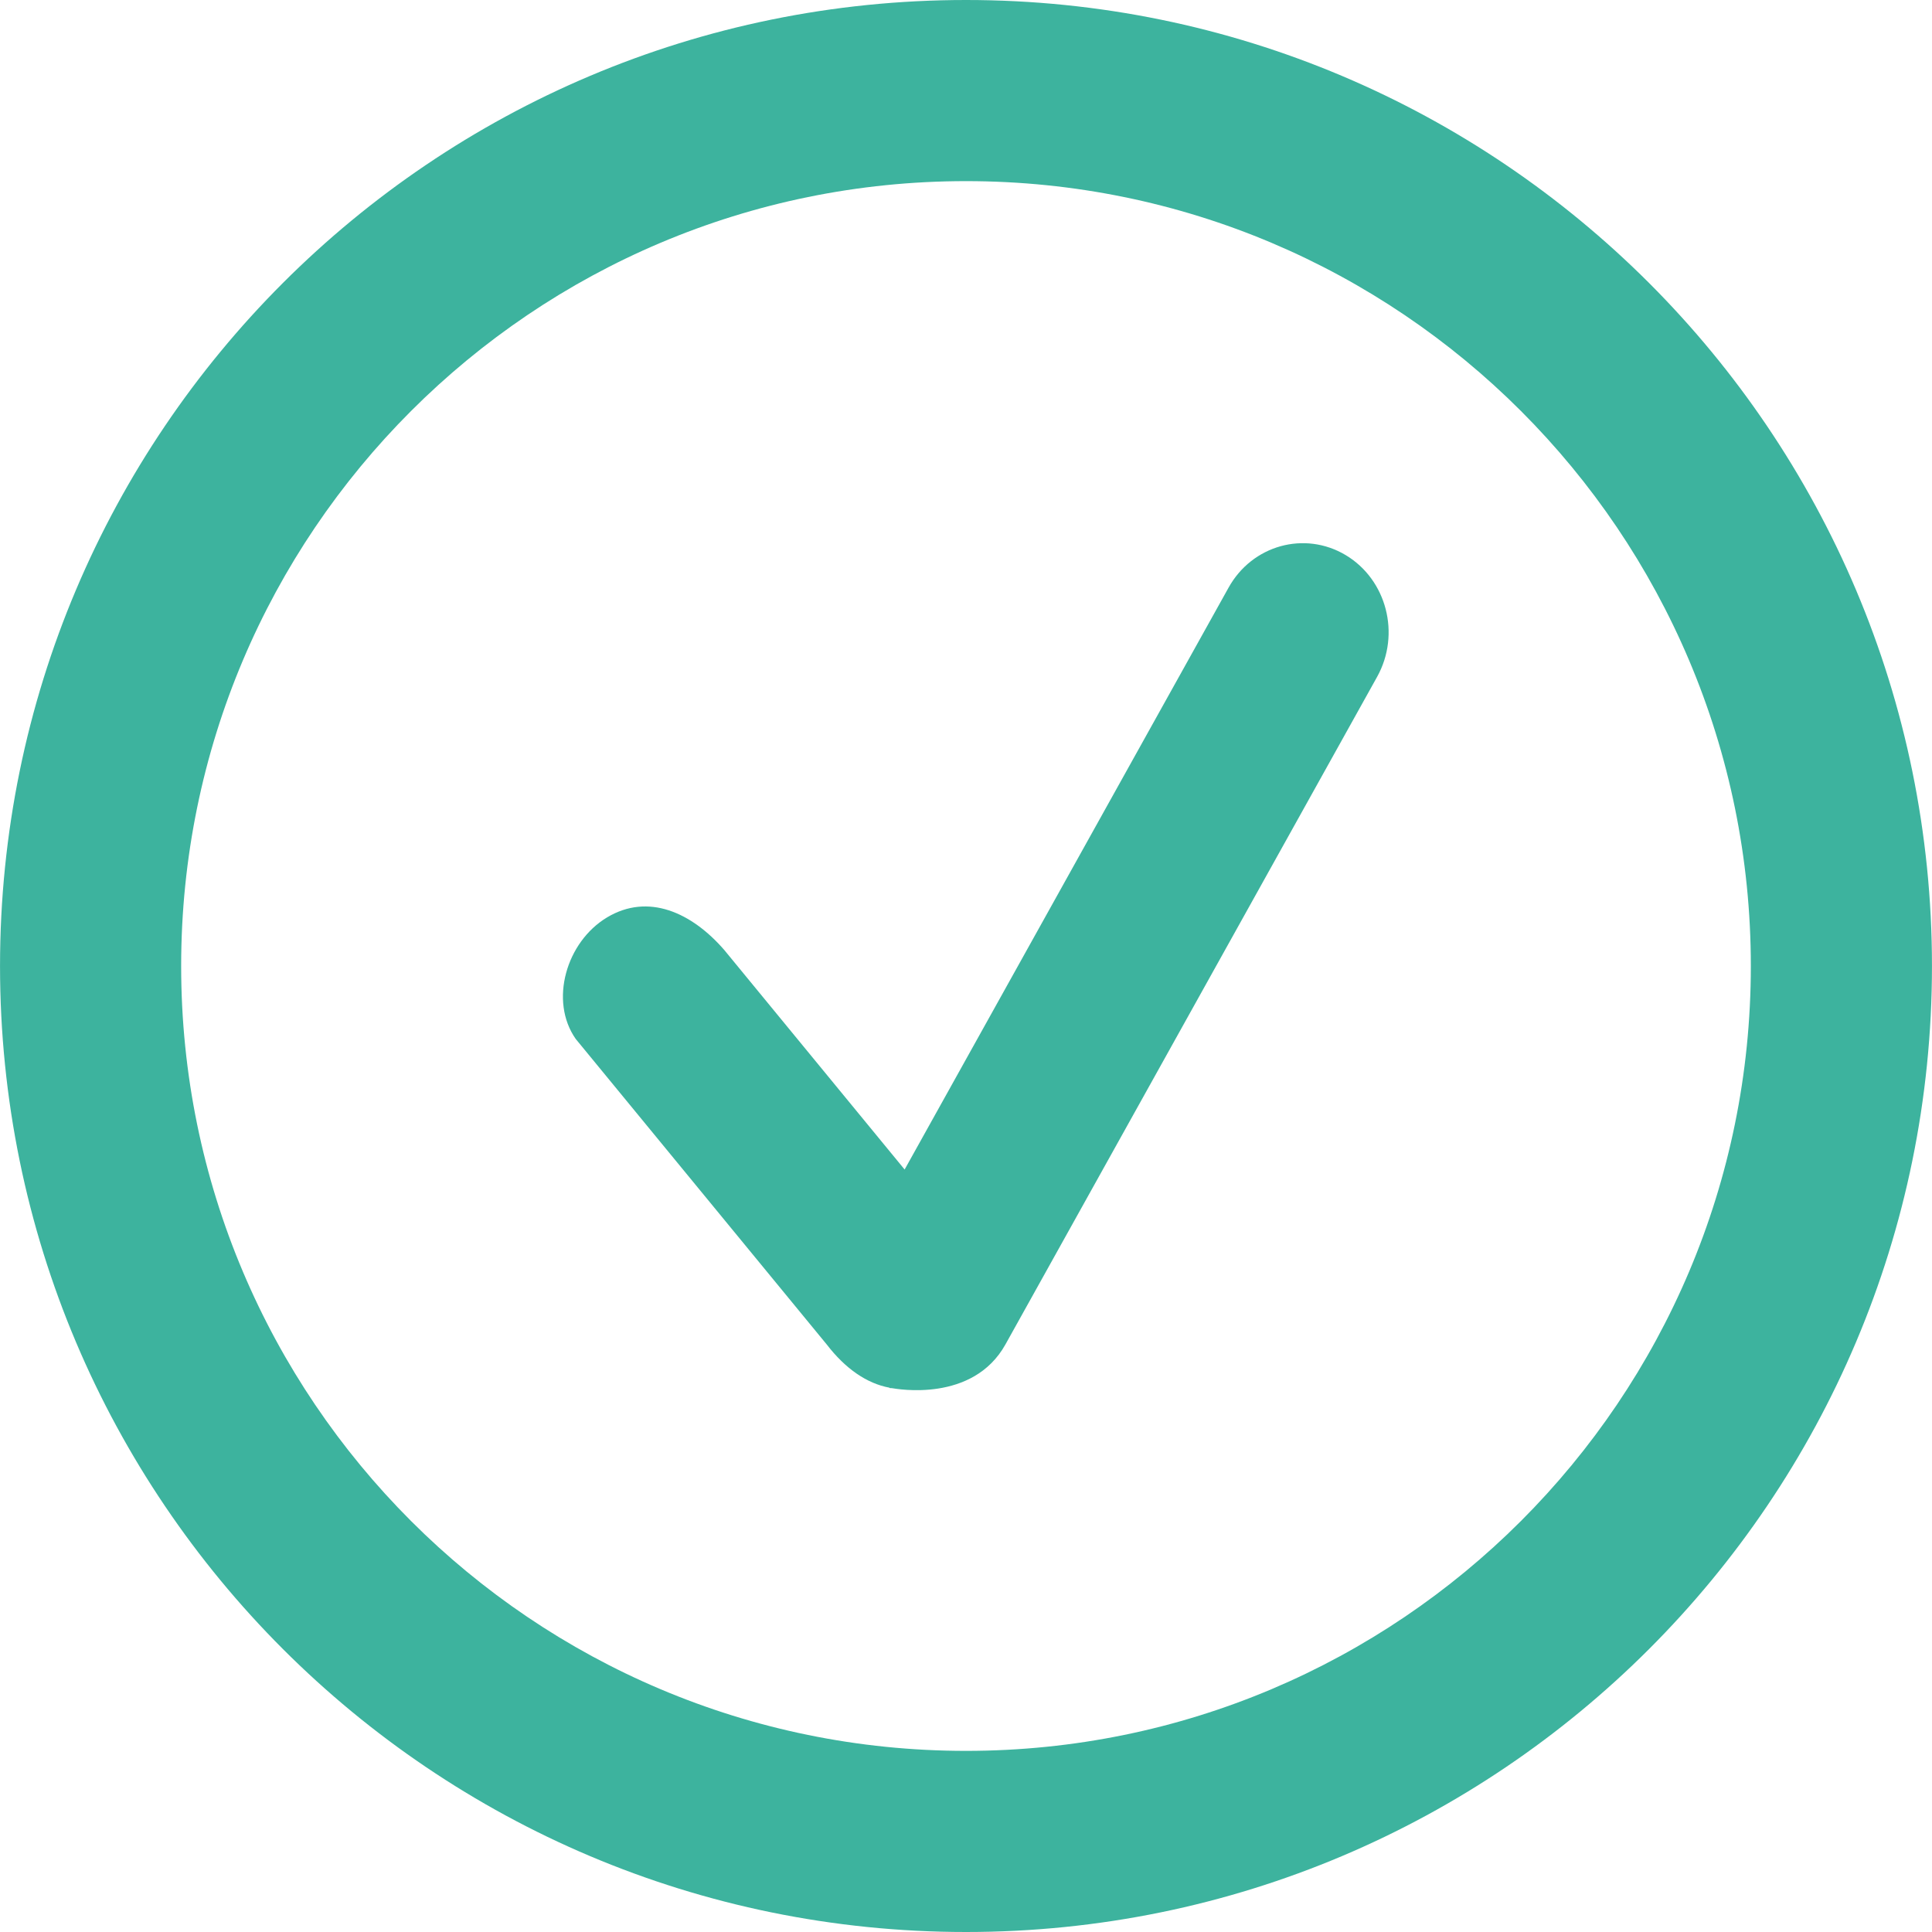
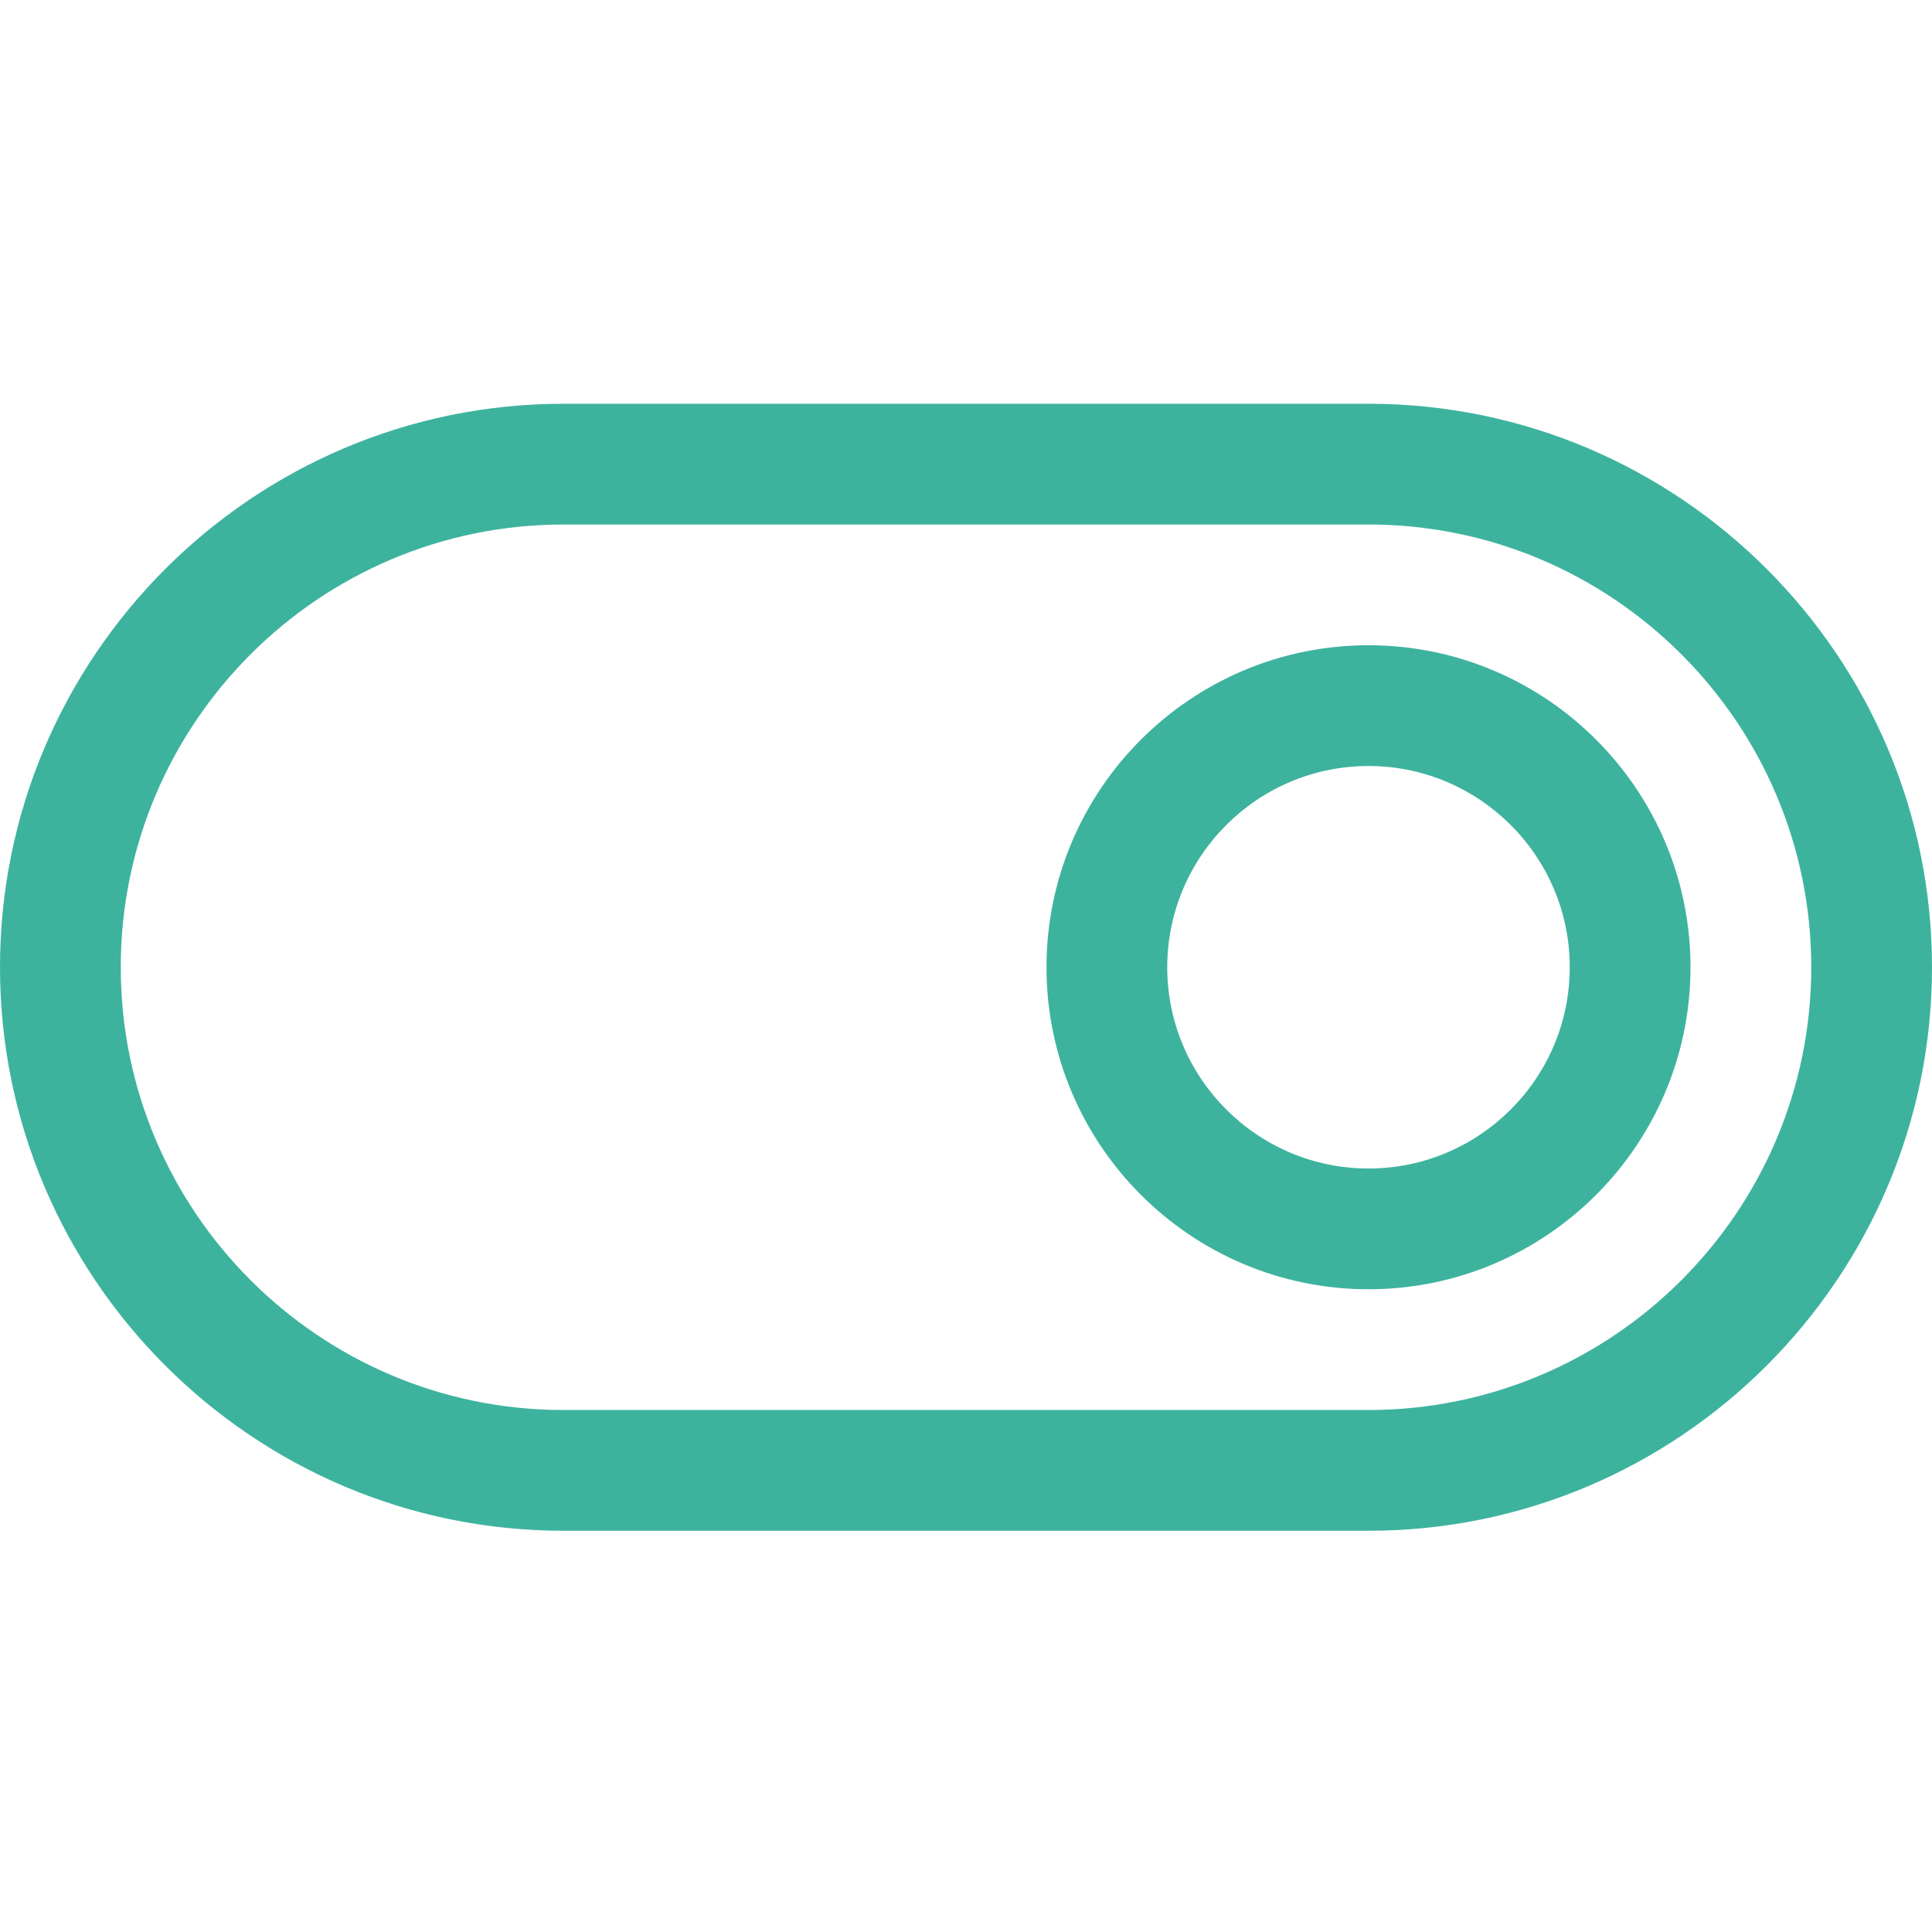
- <svg xmlns="http://www.w3.org/2000/svg" version="1.1" id="Layer_1" x="0px" y="0px" viewBox="0 0 286.054 286.054" style="enable-background:new 0 0 286.054 286.054;" xml:space="preserve">
+ <svg xmlns="http://www.w3.org/2000/svg" x="0px" y="0px" width="800px" height="800px" viewBox="0 -107 512 512" fill="#3DB39E" xml:space="preserve">
  <g>
-     <path style="fill:#3DB39E;" d="M143.031,0C64.027,0,0.004,64.04,0.004,143.027c0,78.996,64.031,143.027,143.027,143.027   c78.987,0,143.018-64.031,143.018-143.027C286.049,64.049,222.018,0,143.031,0z M143.031,259.236   c-64.183,0-116.209-52.026-116.209-116.209S78.857,26.818,143.031,26.818s116.2,52.026,116.2,116.209   S207.206,259.236,143.031,259.236z M199.241,82.187c-6.079-3.629-13.847-1.475-17.342,4.827l-47.959,86.147l-26.71-32.512   c-4.836-5.569-11.263-8.456-17.333-4.827c-6.079,3.638-8.591,12.39-4.657,18.004l37.169,45.241c2.78,3.611,5.953,5.775,9.27,6.392   l0.027,0.054l0.34,0.018c0.751,0.116,11.979,2.19,16.815-6.463l55.048-98.876C207.402,93.879,205.32,85.825,199.241,82.187z" />
+     <g>
+       <path d="m362.668 298.668h-213.336c-82.344 0-149.332-67.008-149.332-149.336 0-82.324 66.988-149.332 149.332-149.332h213.336c82.344 0 149.332 67.008 149.332 149.332 0 82.328-66.988 149.336-149.332 149.336zm-213.336-266.668c-64.703 0-117.332 52.652-117.332 117.332 0 64.684 52.629 117.336 117.332 117.336h213.336c64.703 0 117.332-52.652 117.332-117.336 0-64.68-52.629-117.332-117.332-117.332zm0 0" />
+       <path d="m362.668 234.668c-47.062 0-85.336-38.273-85.336-85.336 0-47.059 38.273-85.332 85.336-85.332 47.059 0 85.332 38.273 85.332 85.332 0 47.062-38.273 85.336-85.332 85.336zm0-138.668c-29.398 0-53.336 23.914-53.336 53.332 0 29.422 23.938 53.336 53.336 53.336 29.395 0 53.332-23.914 53.332-53.336 0-29.418-23.938-53.332-53.332-53.332zm0 0" />
+       <rect x="274.51" y="415.214" width="40.559" height="42.367" />
+     </g>
  </g>
  <g>
</g>
  <g>
</g>
  <g>
</g>
  <g>
</g>
  <g>
</g>
  <g>
</g>
  <g>
</g>
  <g>
</g>
  <g>
</g>
  <g>
</g>
  <g>
</g>
  <g>
</g>
  <g>
</g>
  <g>
</g>
  <g>
</g>
</svg>
